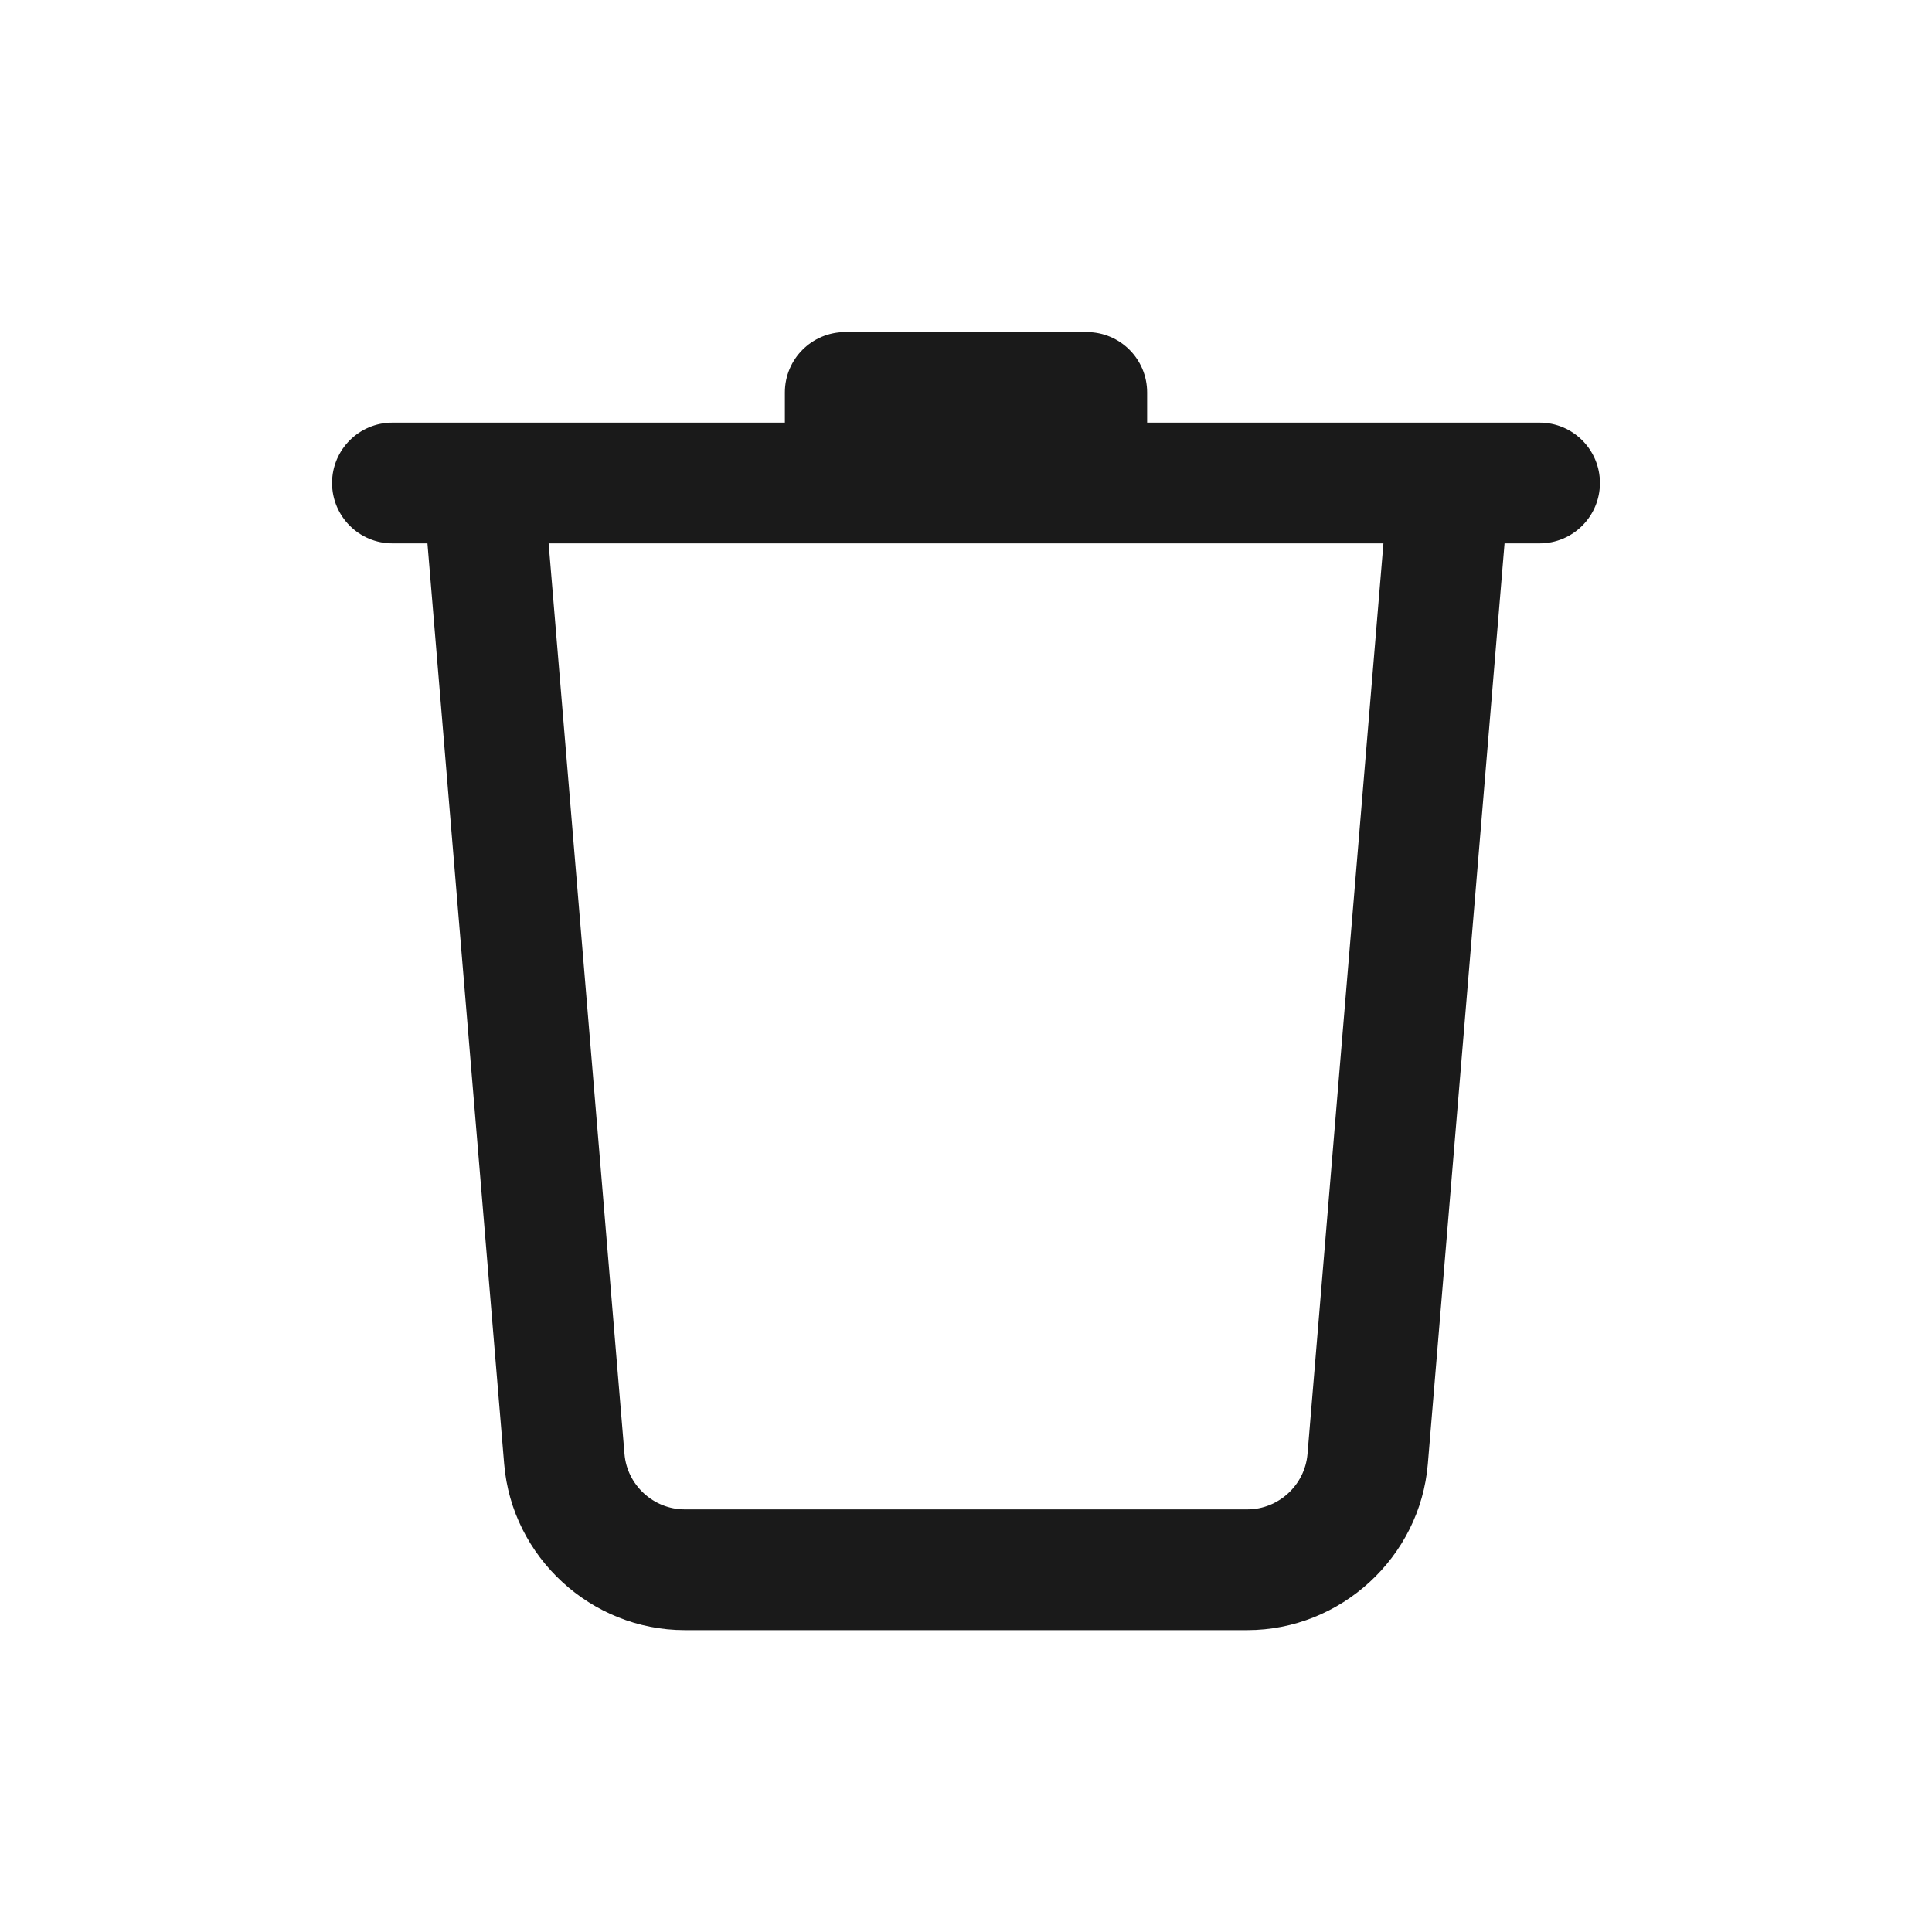
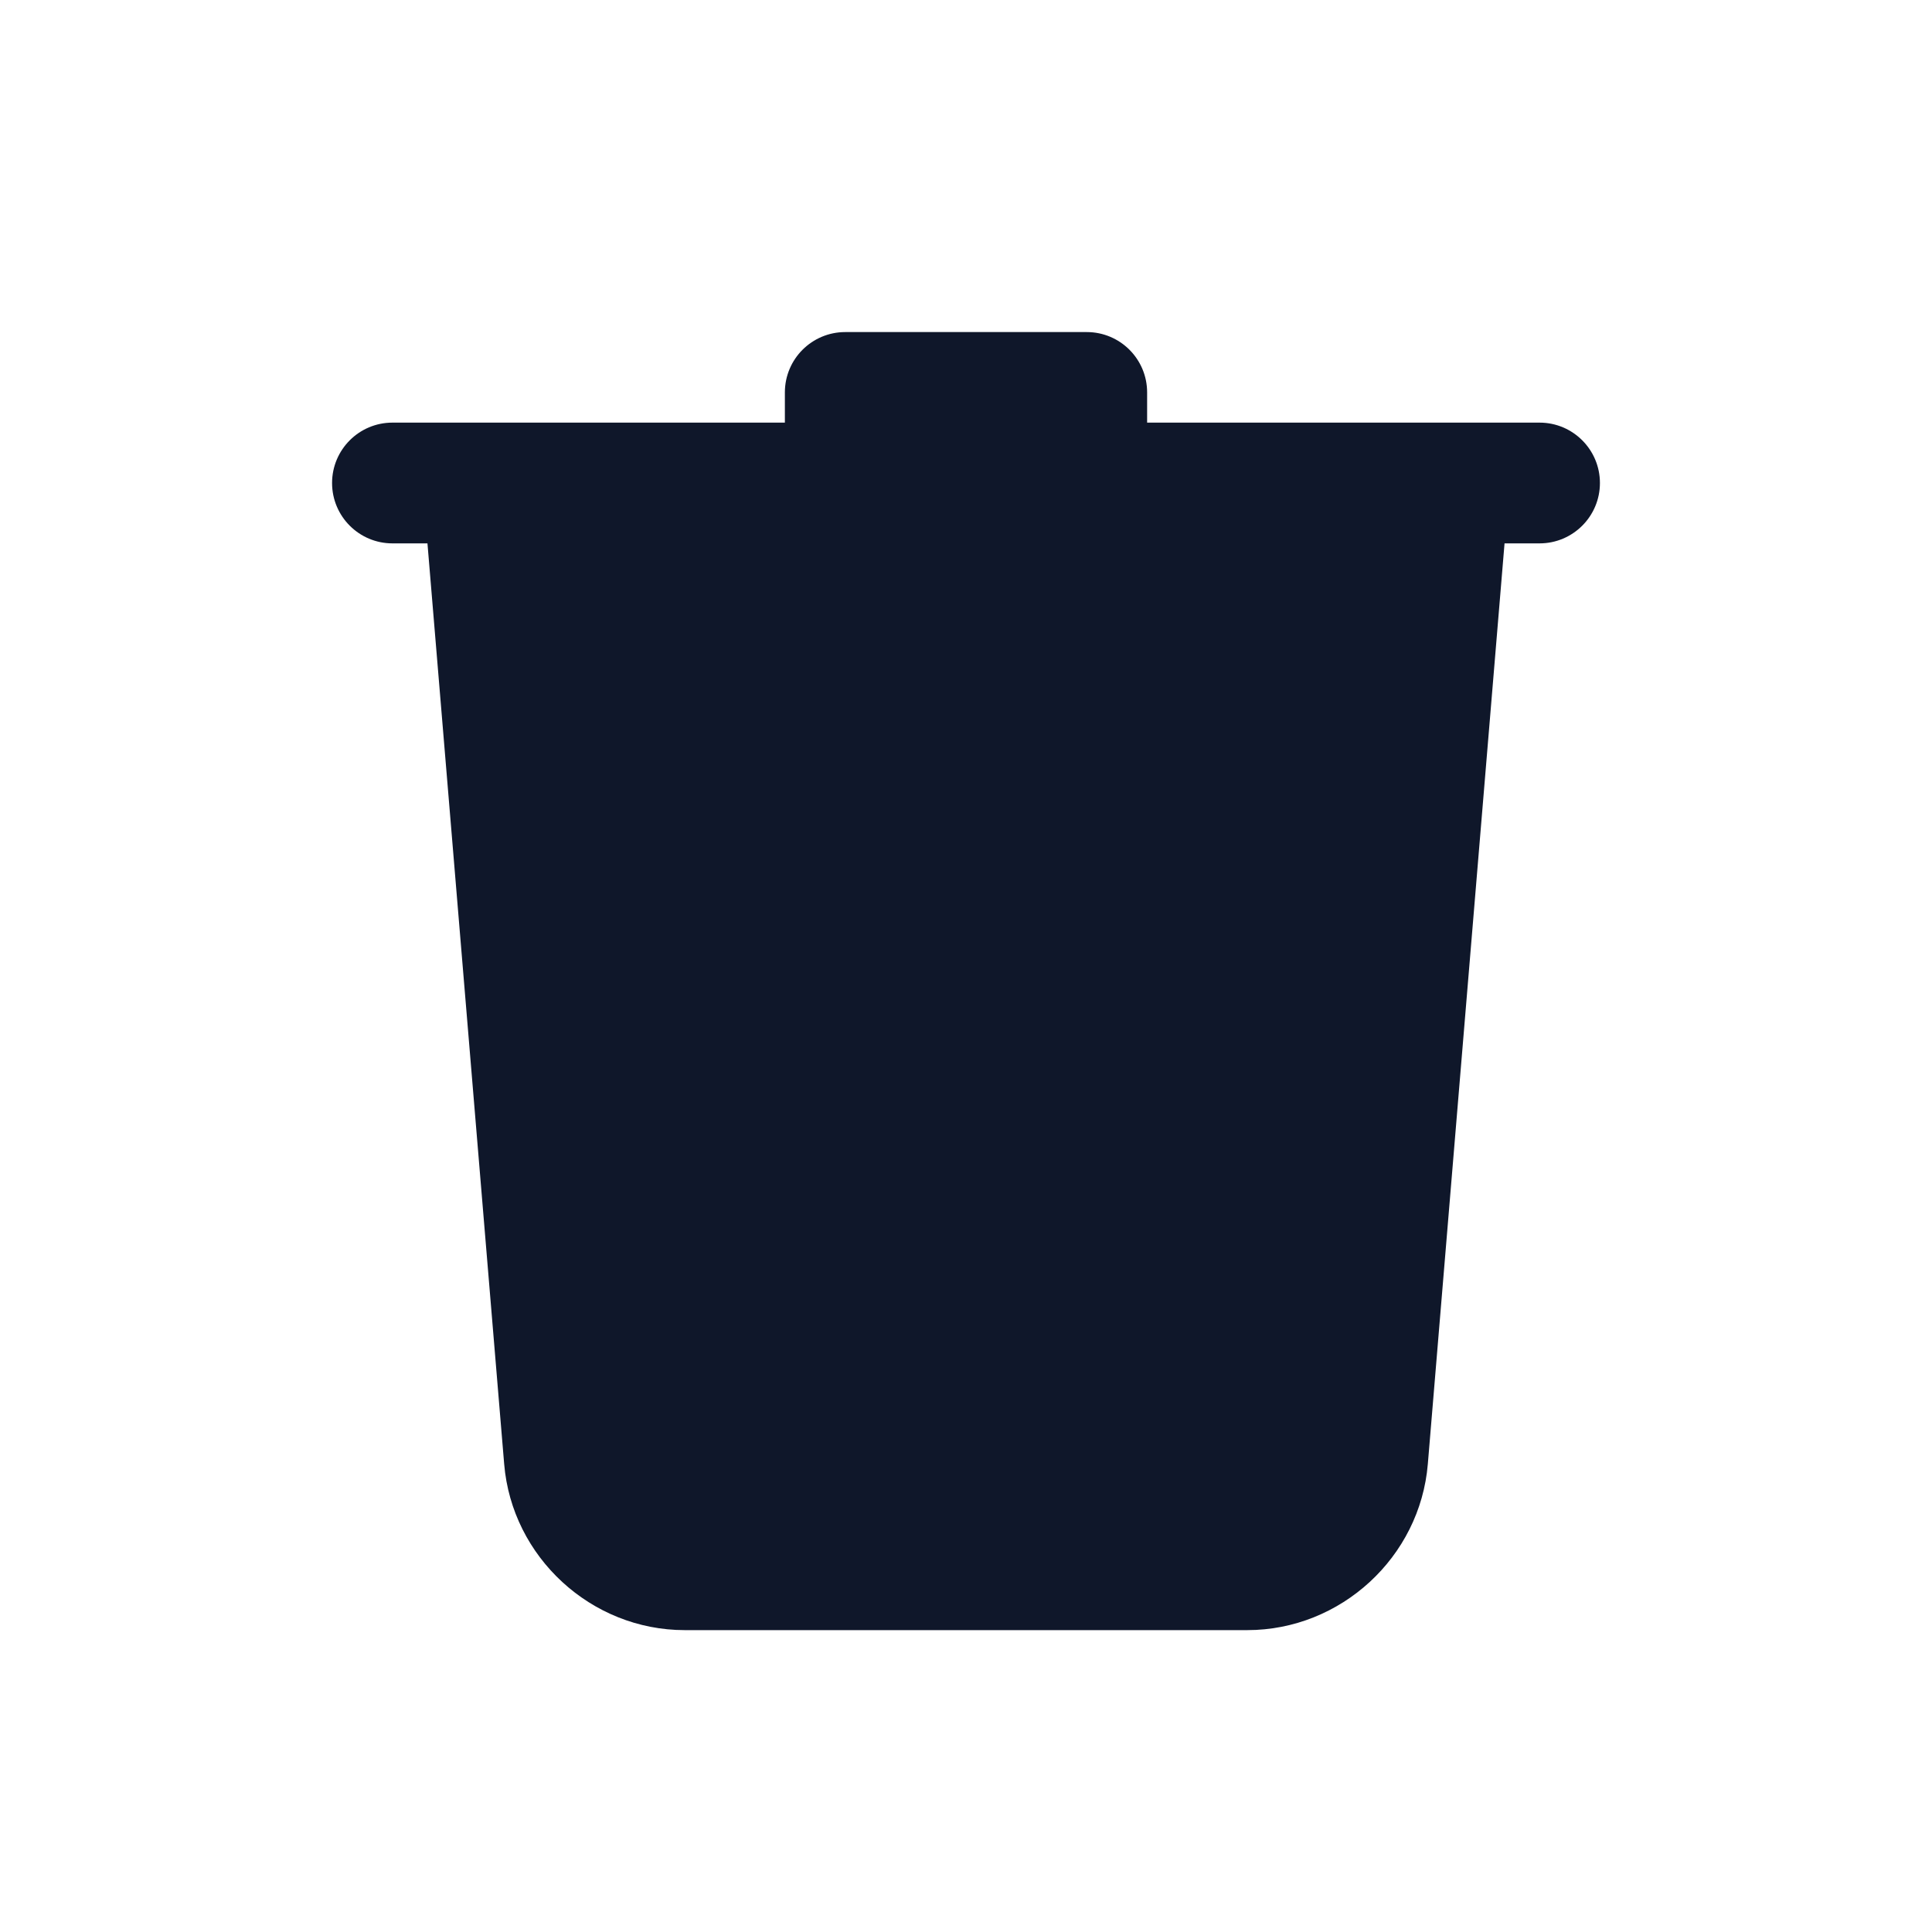
<svg xmlns="http://www.w3.org/2000/svg" width="100" height="100" viewBox="0 0 100 100" fill="none">
-   <path d="M43.75 17.188C42.023 17.188 40.625 18.586 40.625 20.312V21.875H20.312C18.587 21.875 17.188 23.275 17.188 25C17.188 26.725 18.587 28.125 20.312 28.125H22.125L26.096 75.778C26.496 80.599 30.603 84.375 35.44 84.375H64.56C69.397 84.375 73.503 80.599 73.904 75.778L77.875 28.125H79.688C81.412 28.125 82.812 26.725 82.812 25C82.812 23.275 81.412 21.875 79.688 21.875H59.375V20.312C59.375 18.586 57.977 17.188 56.25 17.188H43.75ZM28.397 28.125H71.606L67.676 75.259C67.541 76.866 66.175 78.125 64.563 78.125H35.44C33.826 78.125 32.457 76.866 32.324 75.259L28.397 28.125Z" fill="#1A1A1A" />
+   <path d="M43.75 17.188C42.023 17.188 40.625 18.586 40.625 20.312V21.875H20.312C18.587 21.875 17.188 23.275 17.188 25C17.188 26.725 18.587 28.125 20.312 28.125H22.125L26.096 75.778C26.496 80.599 30.603 84.375 35.44 84.375H64.56C69.397 84.375 73.503 80.599 73.904 75.778L77.875 28.125H79.688C81.412 28.125 82.812 26.725 82.812 25C82.812 23.275 81.412 21.875 79.688 21.875H59.375V20.312C59.375 18.586 57.977 17.188 56.25 17.188H43.75Z" fill="#0F172A" />
</svg>
